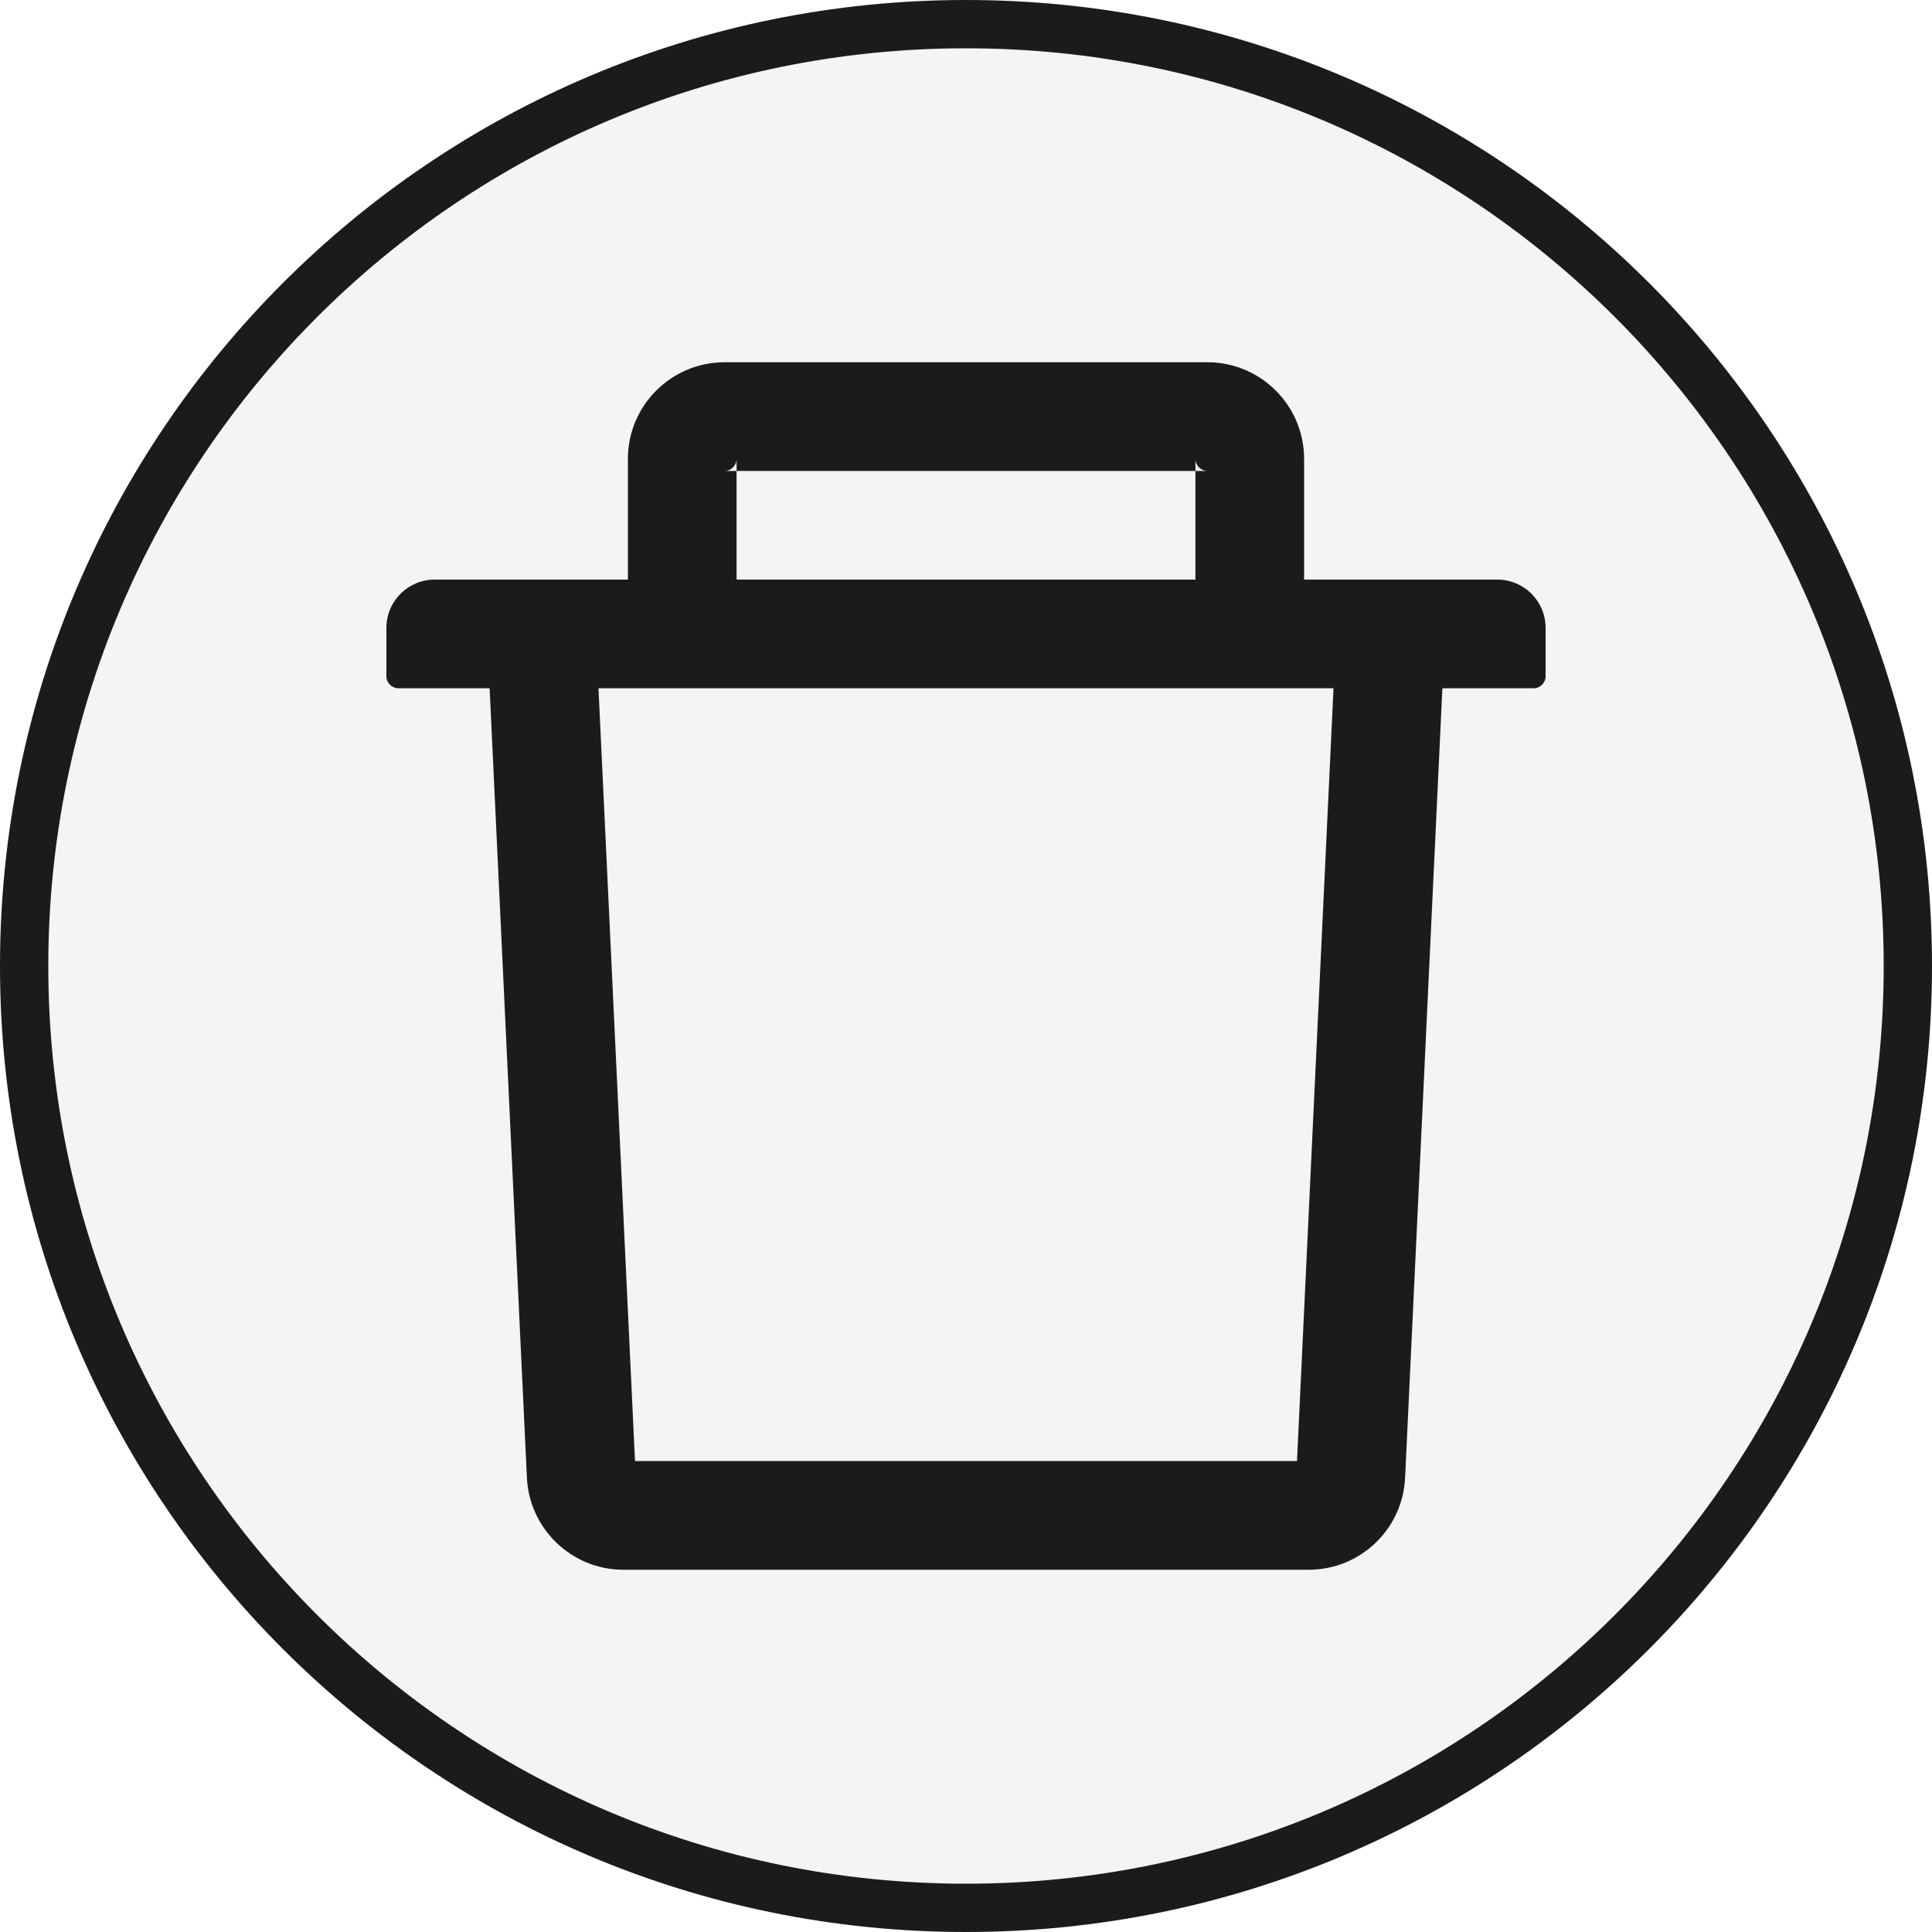
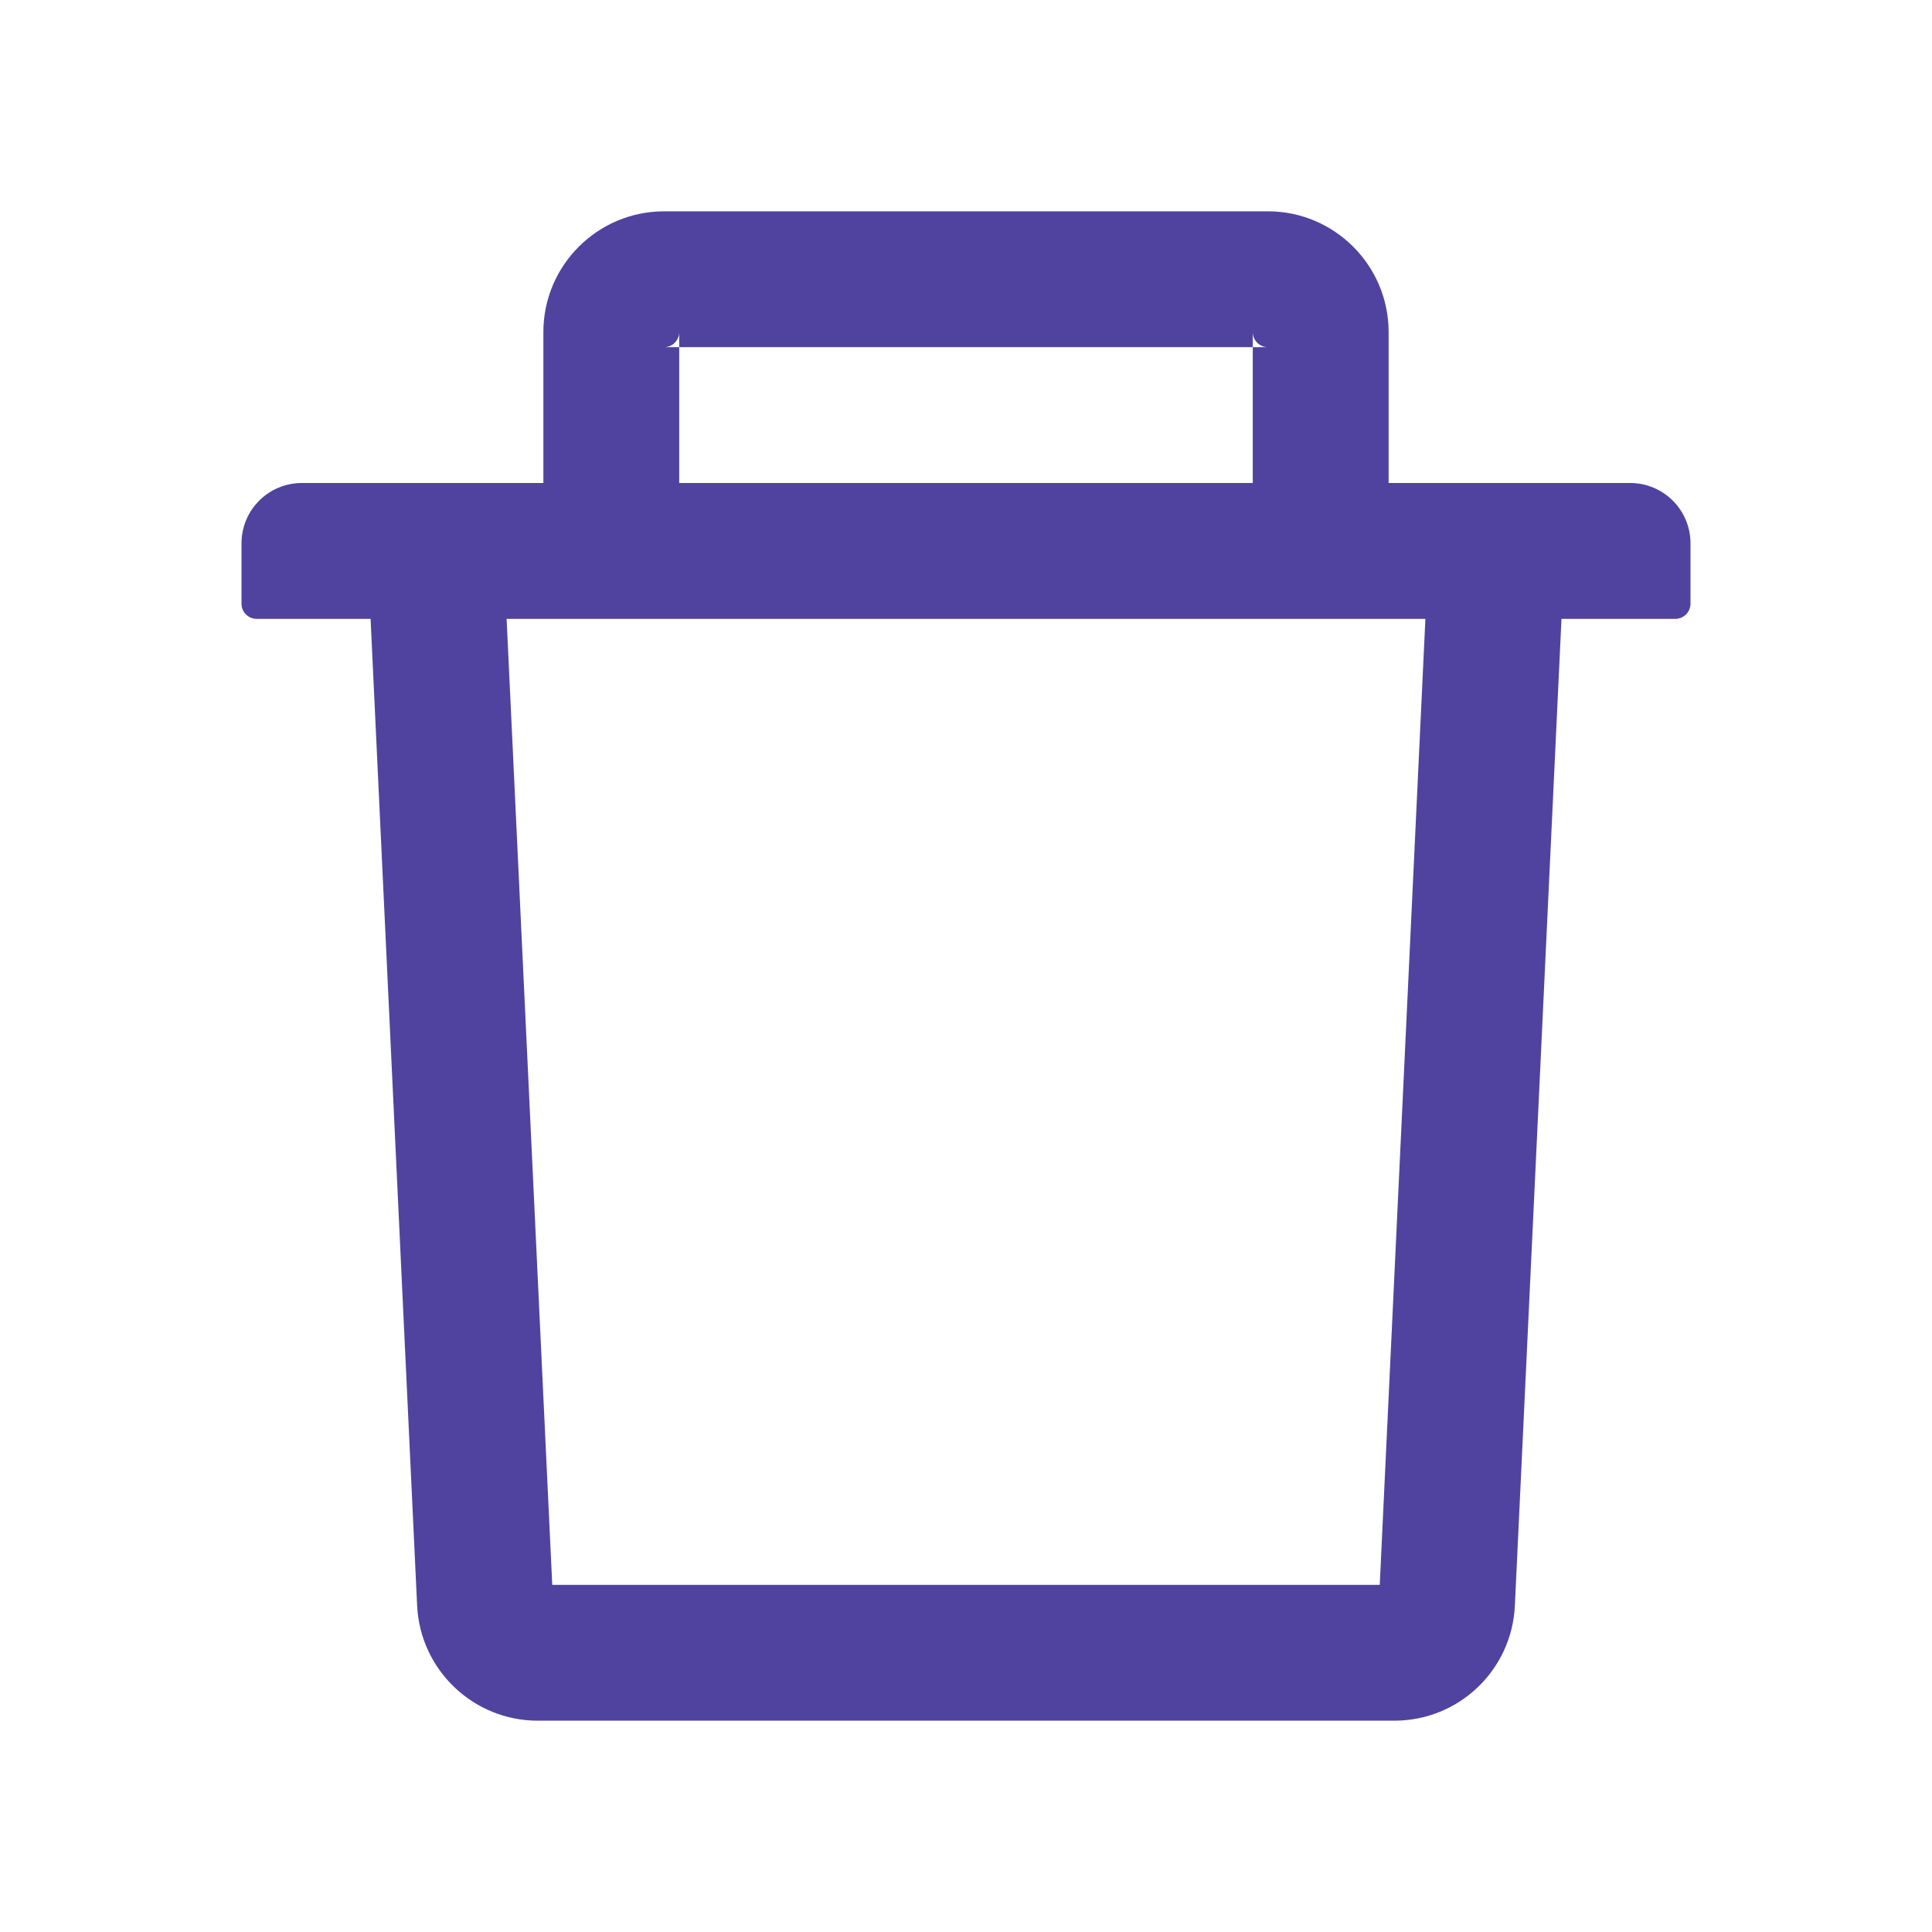
- <svg xmlns="http://www.w3.org/2000/svg" width="40" height="40" viewBox="0 0 40 40" fill="none">
-   <g filter="url(#filter0_b_949_37629)">
-     <circle cx="20" cy="20" r="20" fill="#D9D9D9" fill-opacity="0.3" />
-     <circle cx="20" cy="20" r="19.5" stroke="#1C1B1B" />
-   </g>
-   <path d="M15.25 9.75H15C15.137 9.75 15.25 9.637 15.25 9.5V9.75ZM15.25 9.75H24.75V9.5C24.75 9.637 24.863 9.75 25 9.75H24.75V12H27V9.5C27 8.397 26.103 7.5 25 7.5H15C13.897 7.5 13 8.397 13 9.5V12H15.25V9.75ZM31 12H9C8.447 12 8 12.447 8 13V14C8 14.137 8.113 14.25 8.25 14.25H10.137L10.909 30.594C10.959 31.659 11.841 32.5 12.906 32.5H27.094C28.163 32.5 29.041 31.663 29.091 30.594L29.863 14.25H31.75C31.887 14.25 32 14.137 32 14V13C32 12.447 31.553 12 31 12ZM26.853 30.25H13.147L12.391 14.25H27.609L26.853 30.25Z" fill="#1C1B1B" />
-   <defs>
-     <filter id="filter0_b_949_37629" x="-4" y="-4" width="48" height="48" filterUnits="userSpaceOnUse" color-interpolation-filters="sRGB">
-       <feFlood flood-opacity="0" result="BackgroundImageFix" />
-       <feGaussianBlur in="BackgroundImageFix" stdDeviation="2" />
-       <feComposite in2="SourceAlpha" operator="in" result="effect1_backgroundBlur_949_37629" />
-       <feBlend mode="normal" in="SourceGraphic" in2="effect1_backgroundBlur_949_37629" result="shape" />
-     </filter>
-   </defs>
+ <svg xmlns="http://www.w3.org/2000/svg" width="32" height="32" viewBox="0 0 32 32" fill="none">
+   <path d="M11.25 5.75H11C11.137 5.75 11.25 5.638 11.25 5.5V5.75ZM11.25 5.75H20.75V5.5C20.75 5.638 20.863 5.75 21 5.75H20.75V8H23V5.5C23 4.397 22.103 3.5 21 3.5H11C9.897 3.5 9 4.397 9 5.5V8H11.25V5.75ZM27 8H5C4.447 8 4 8.447 4 9V10C4 10.137 4.112 10.25 4.25 10.25H6.138L6.909 26.594C6.959 27.659 7.841 28.5 8.906 28.5H23.094C24.163 28.5 25.041 27.663 25.091 26.594L25.863 10.25H27.75C27.887 10.25 28 10.137 28 10V9C28 8.447 27.553 8 27 8ZM22.853 26.25H9.147L8.391 10.25H23.609L22.853 26.25Z" fill="#50439F" />
</svg>
